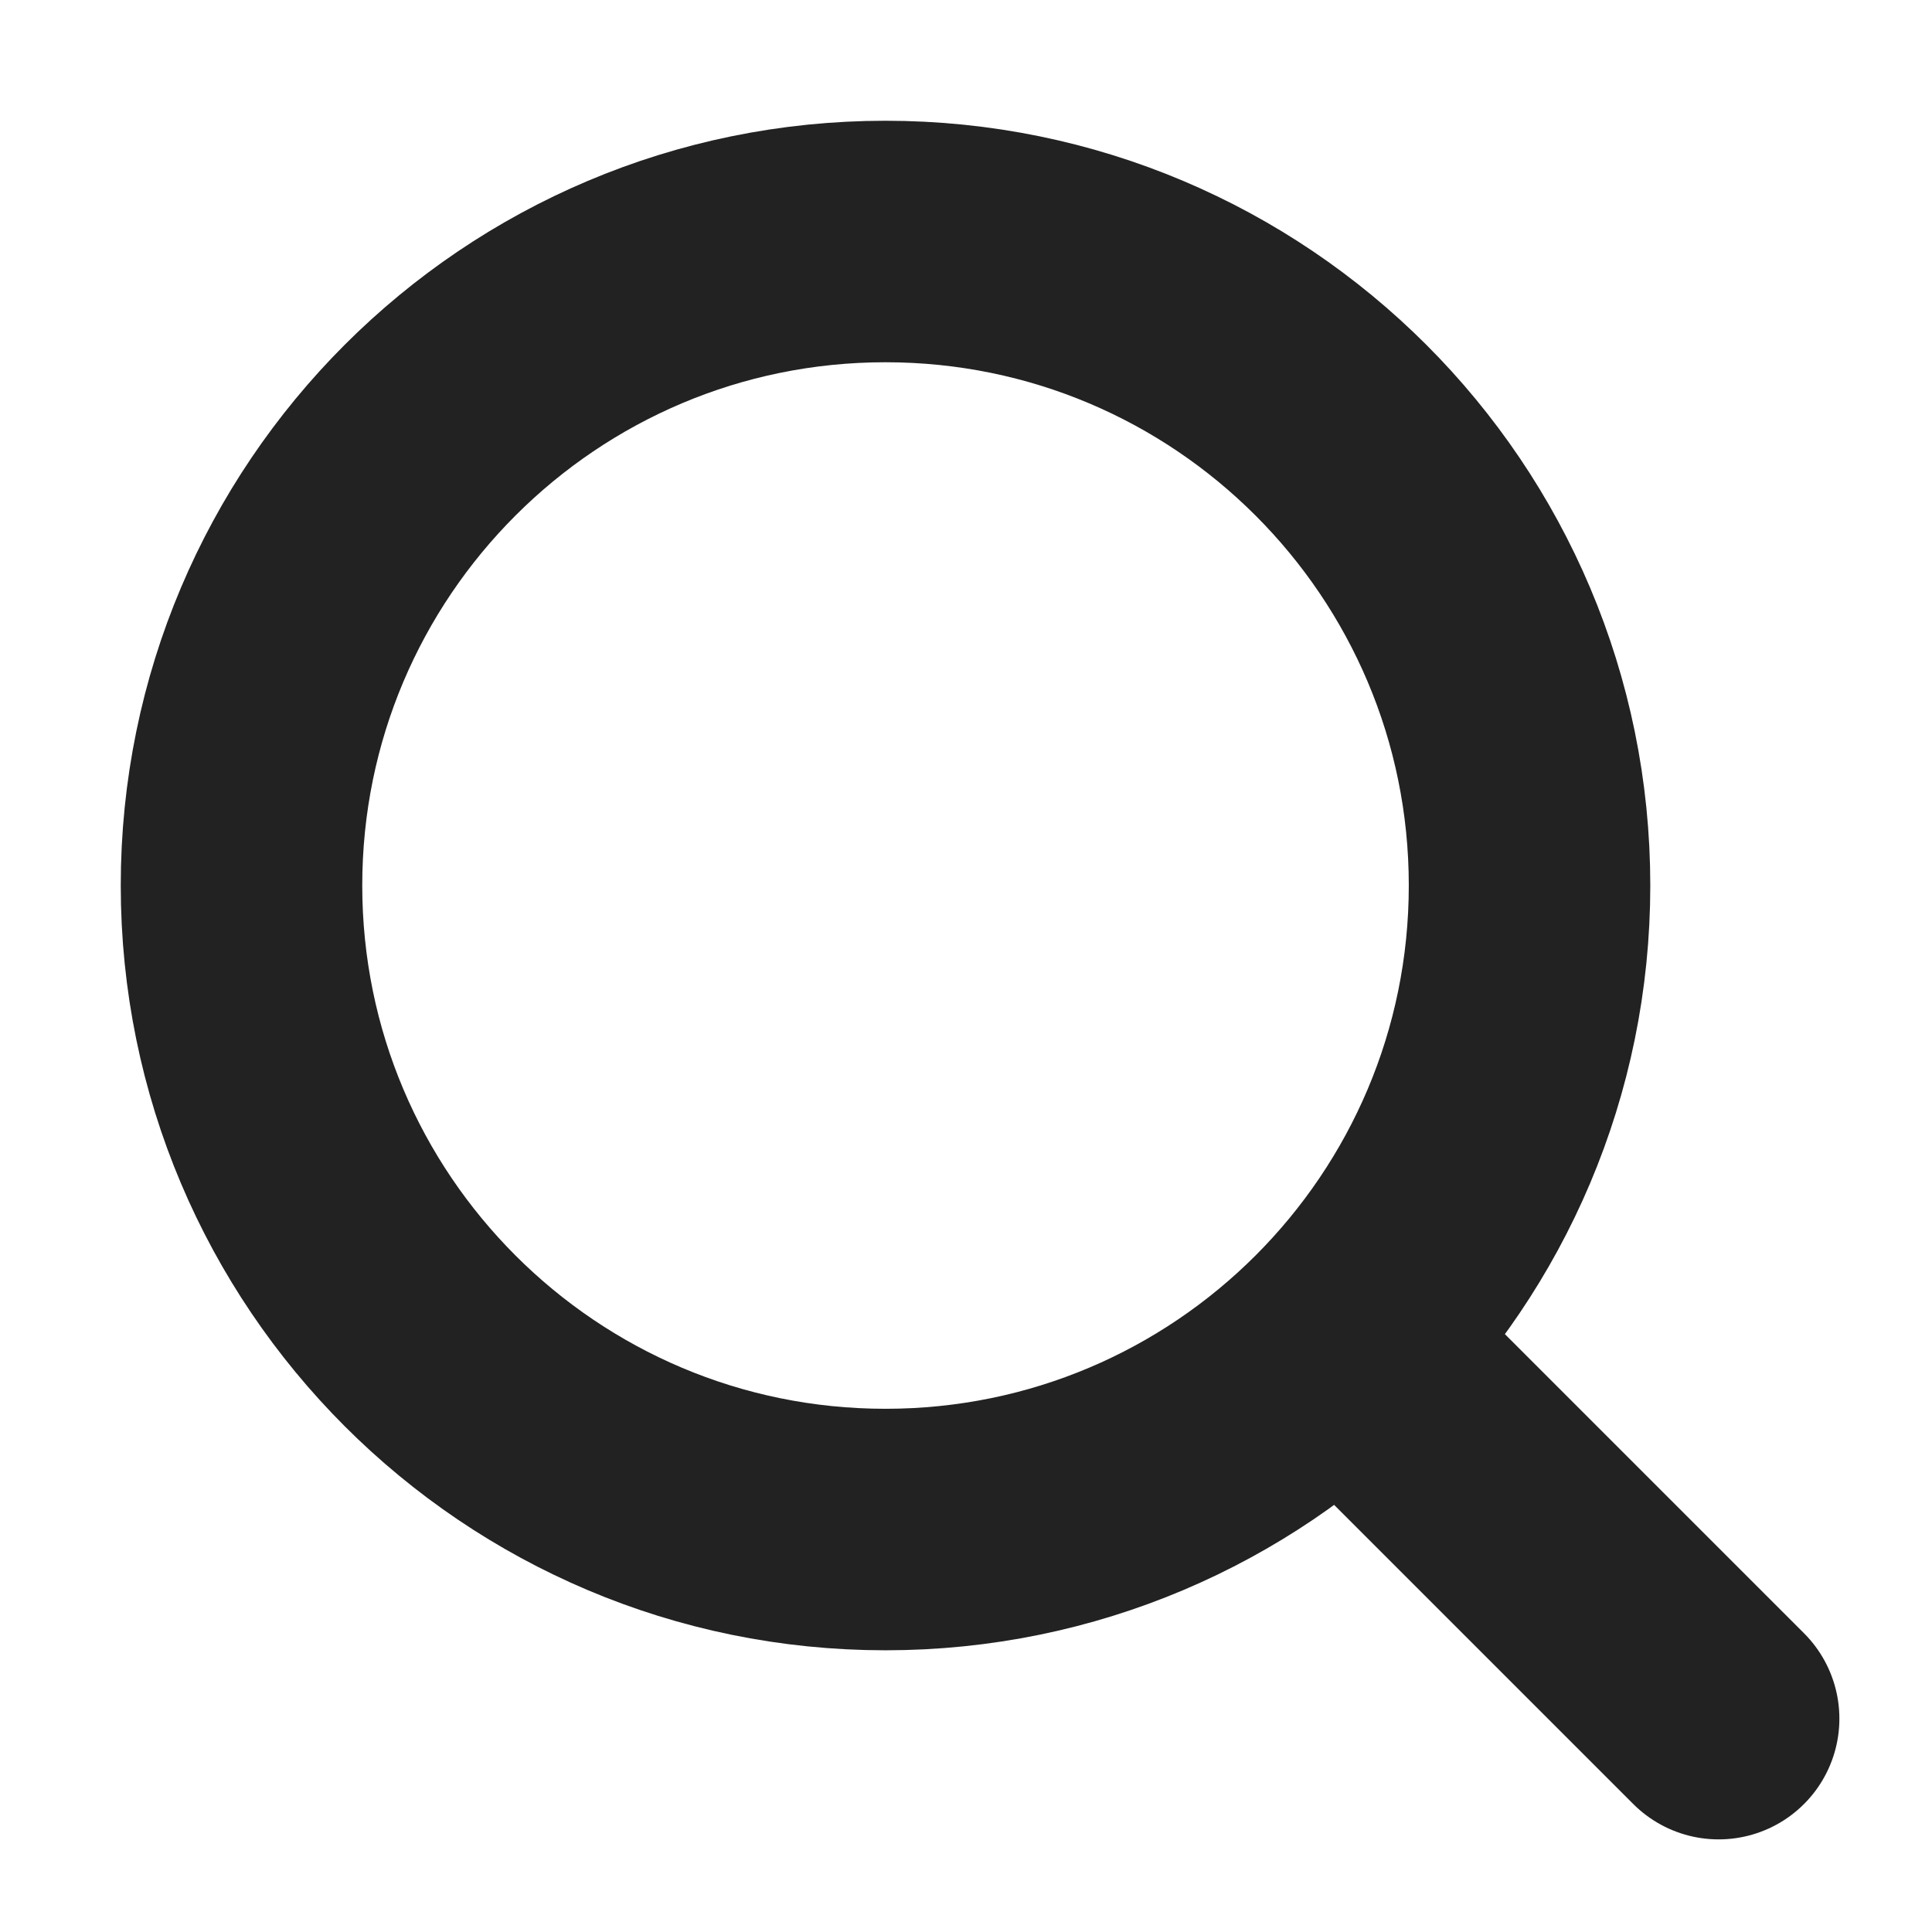
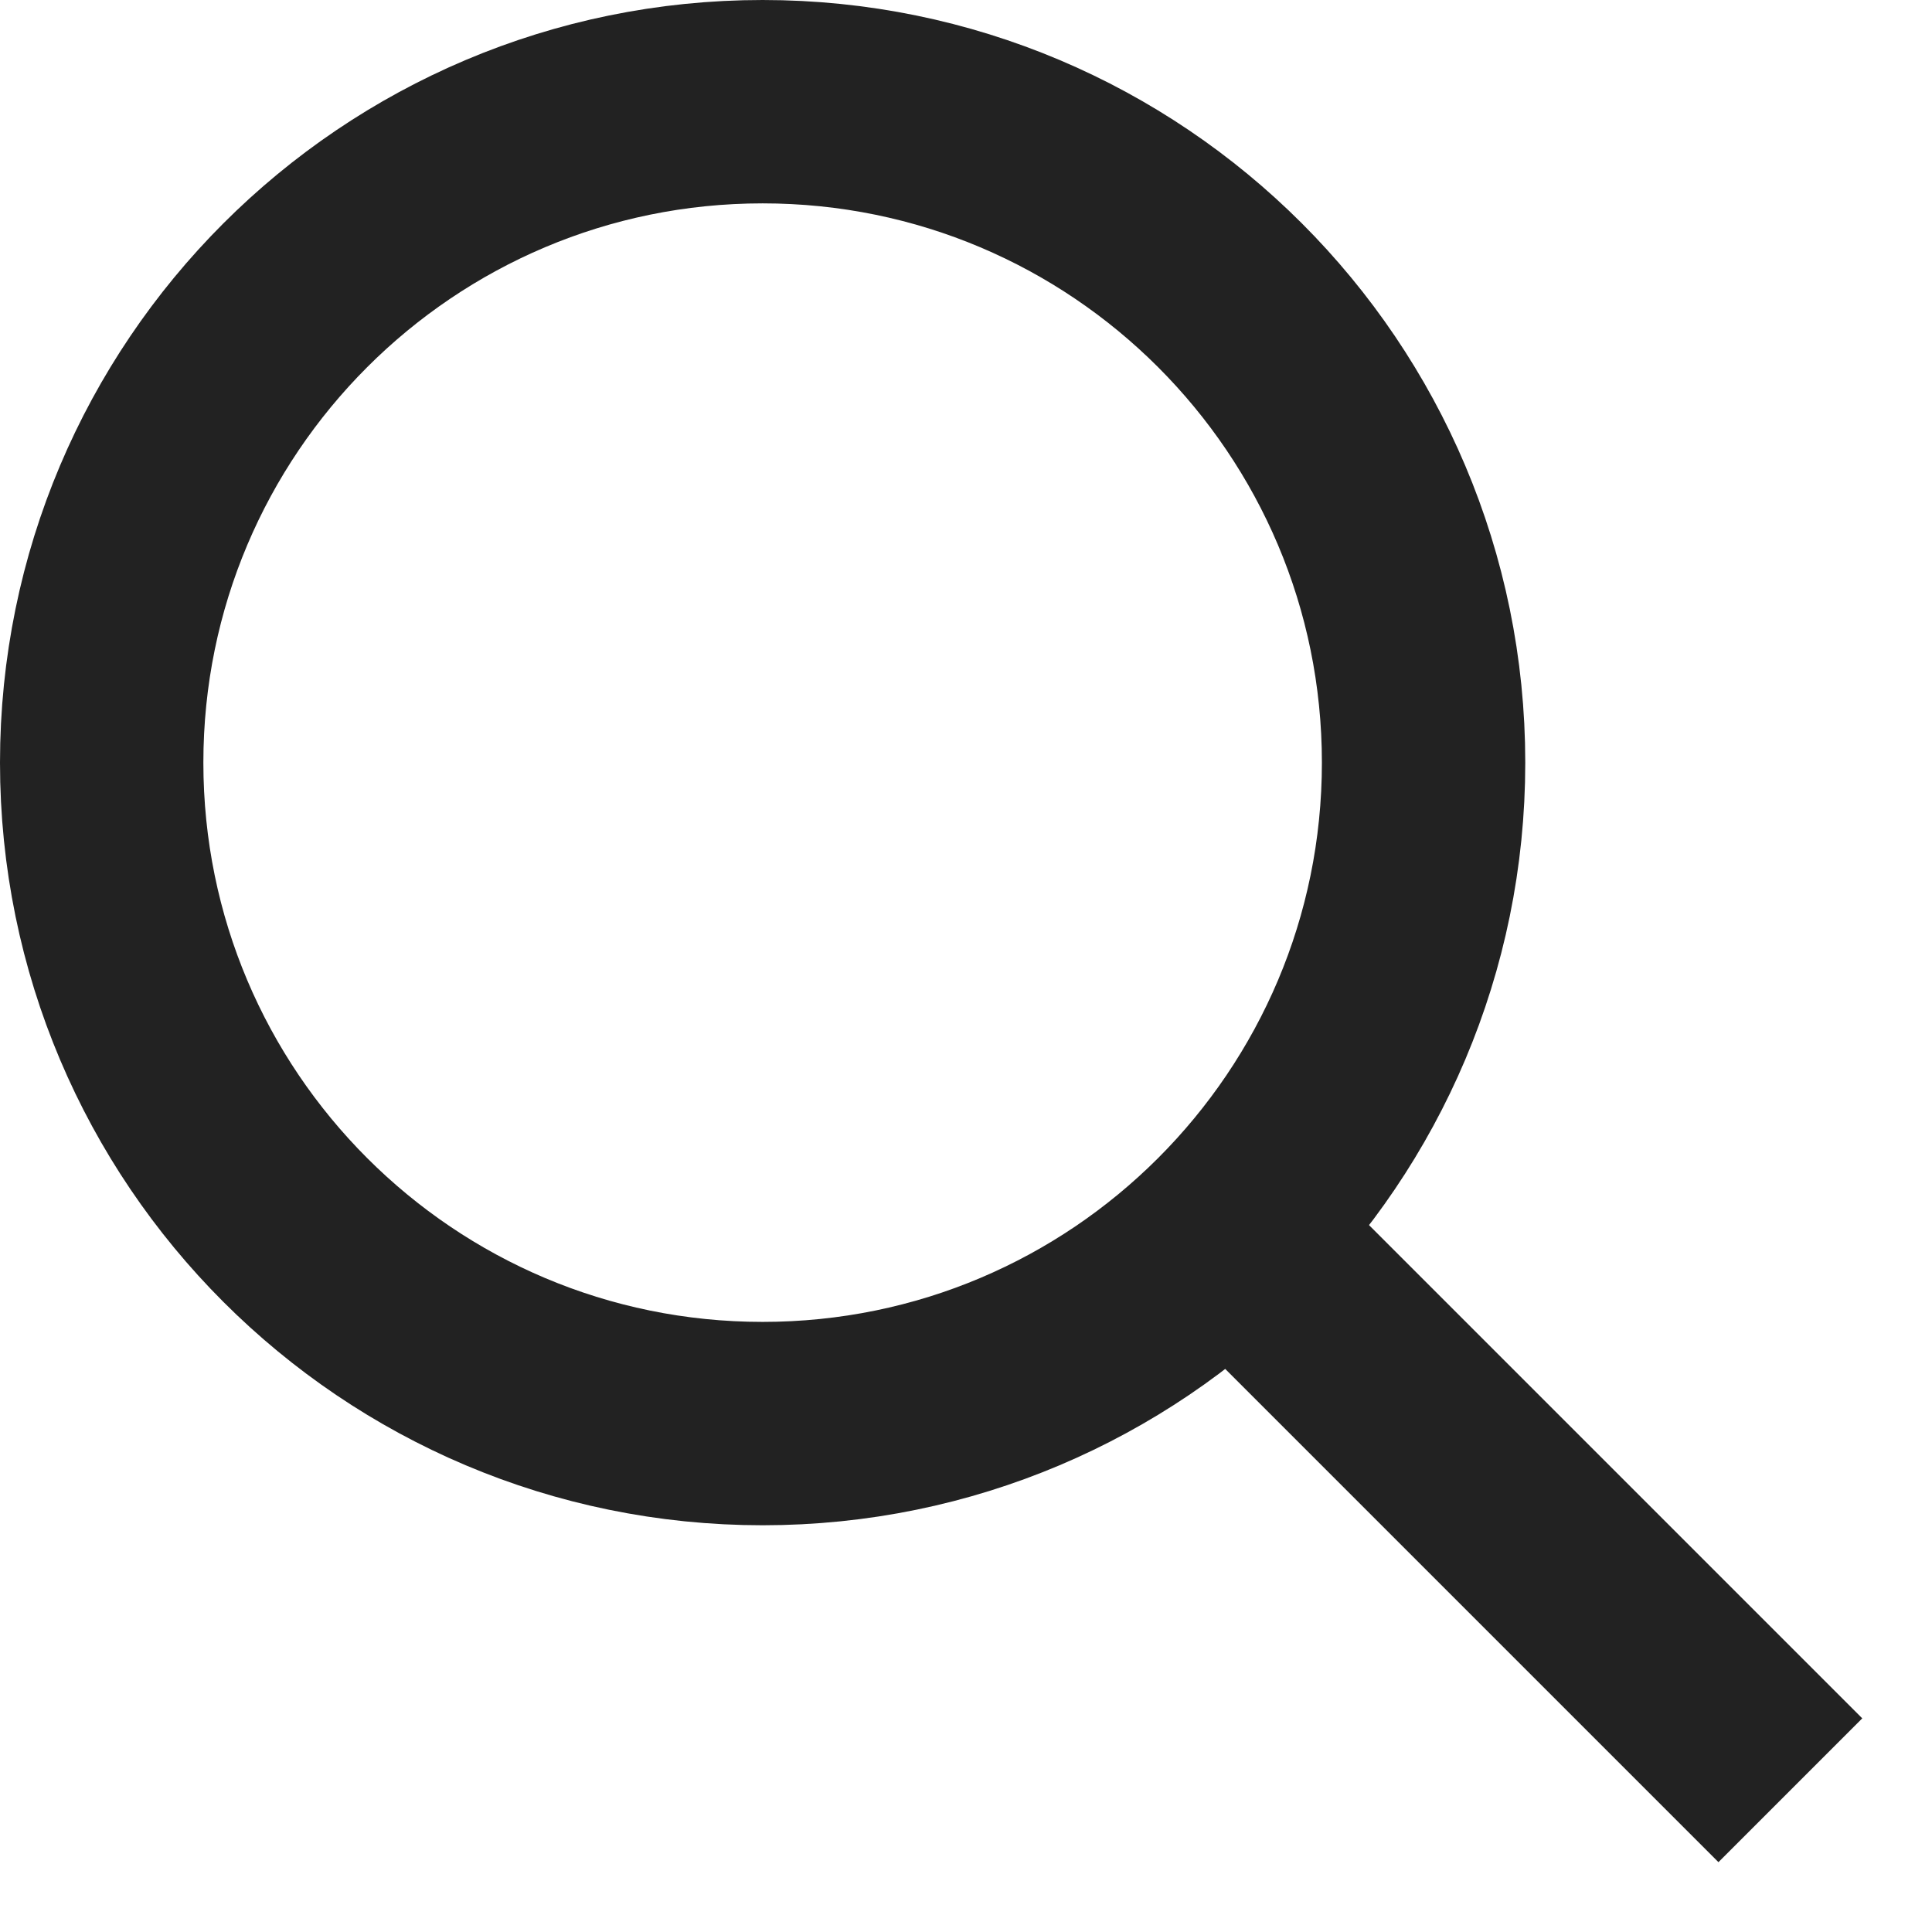
- <svg xmlns="http://www.w3.org/2000/svg" width="16" height="16" viewBox="0 0 16 16" fill="none">
-   <path d="M7.333 12.667C10.279 12.667 12.667 10.279 12.667 7.333C12.667 4.388 10.279 2 7.333 2C4.388 2 2 4.388 2 7.333C2 10.279 4.388 12.667 7.333 12.667Z" stroke="#222222" stroke-width="2" stroke-linecap="round" stroke-linejoin="round" />
-   <path d="M14.233 14.233L11.333 11.333" stroke="#222222" stroke-width="2" stroke-linecap="round" stroke-linejoin="round" />
+ <svg xmlns="http://www.w3.org/2000/svg" width="19" height="19" viewBox="0 0 19 19" fill="none">
+   <circle cx="7.5" cy="7.5" r="6.5" stroke="#222222" stroke-width="2" />
+   <path d="M12.607 12.606L17.607 17.606" stroke="#222222" stroke-width="2" />
</svg>
